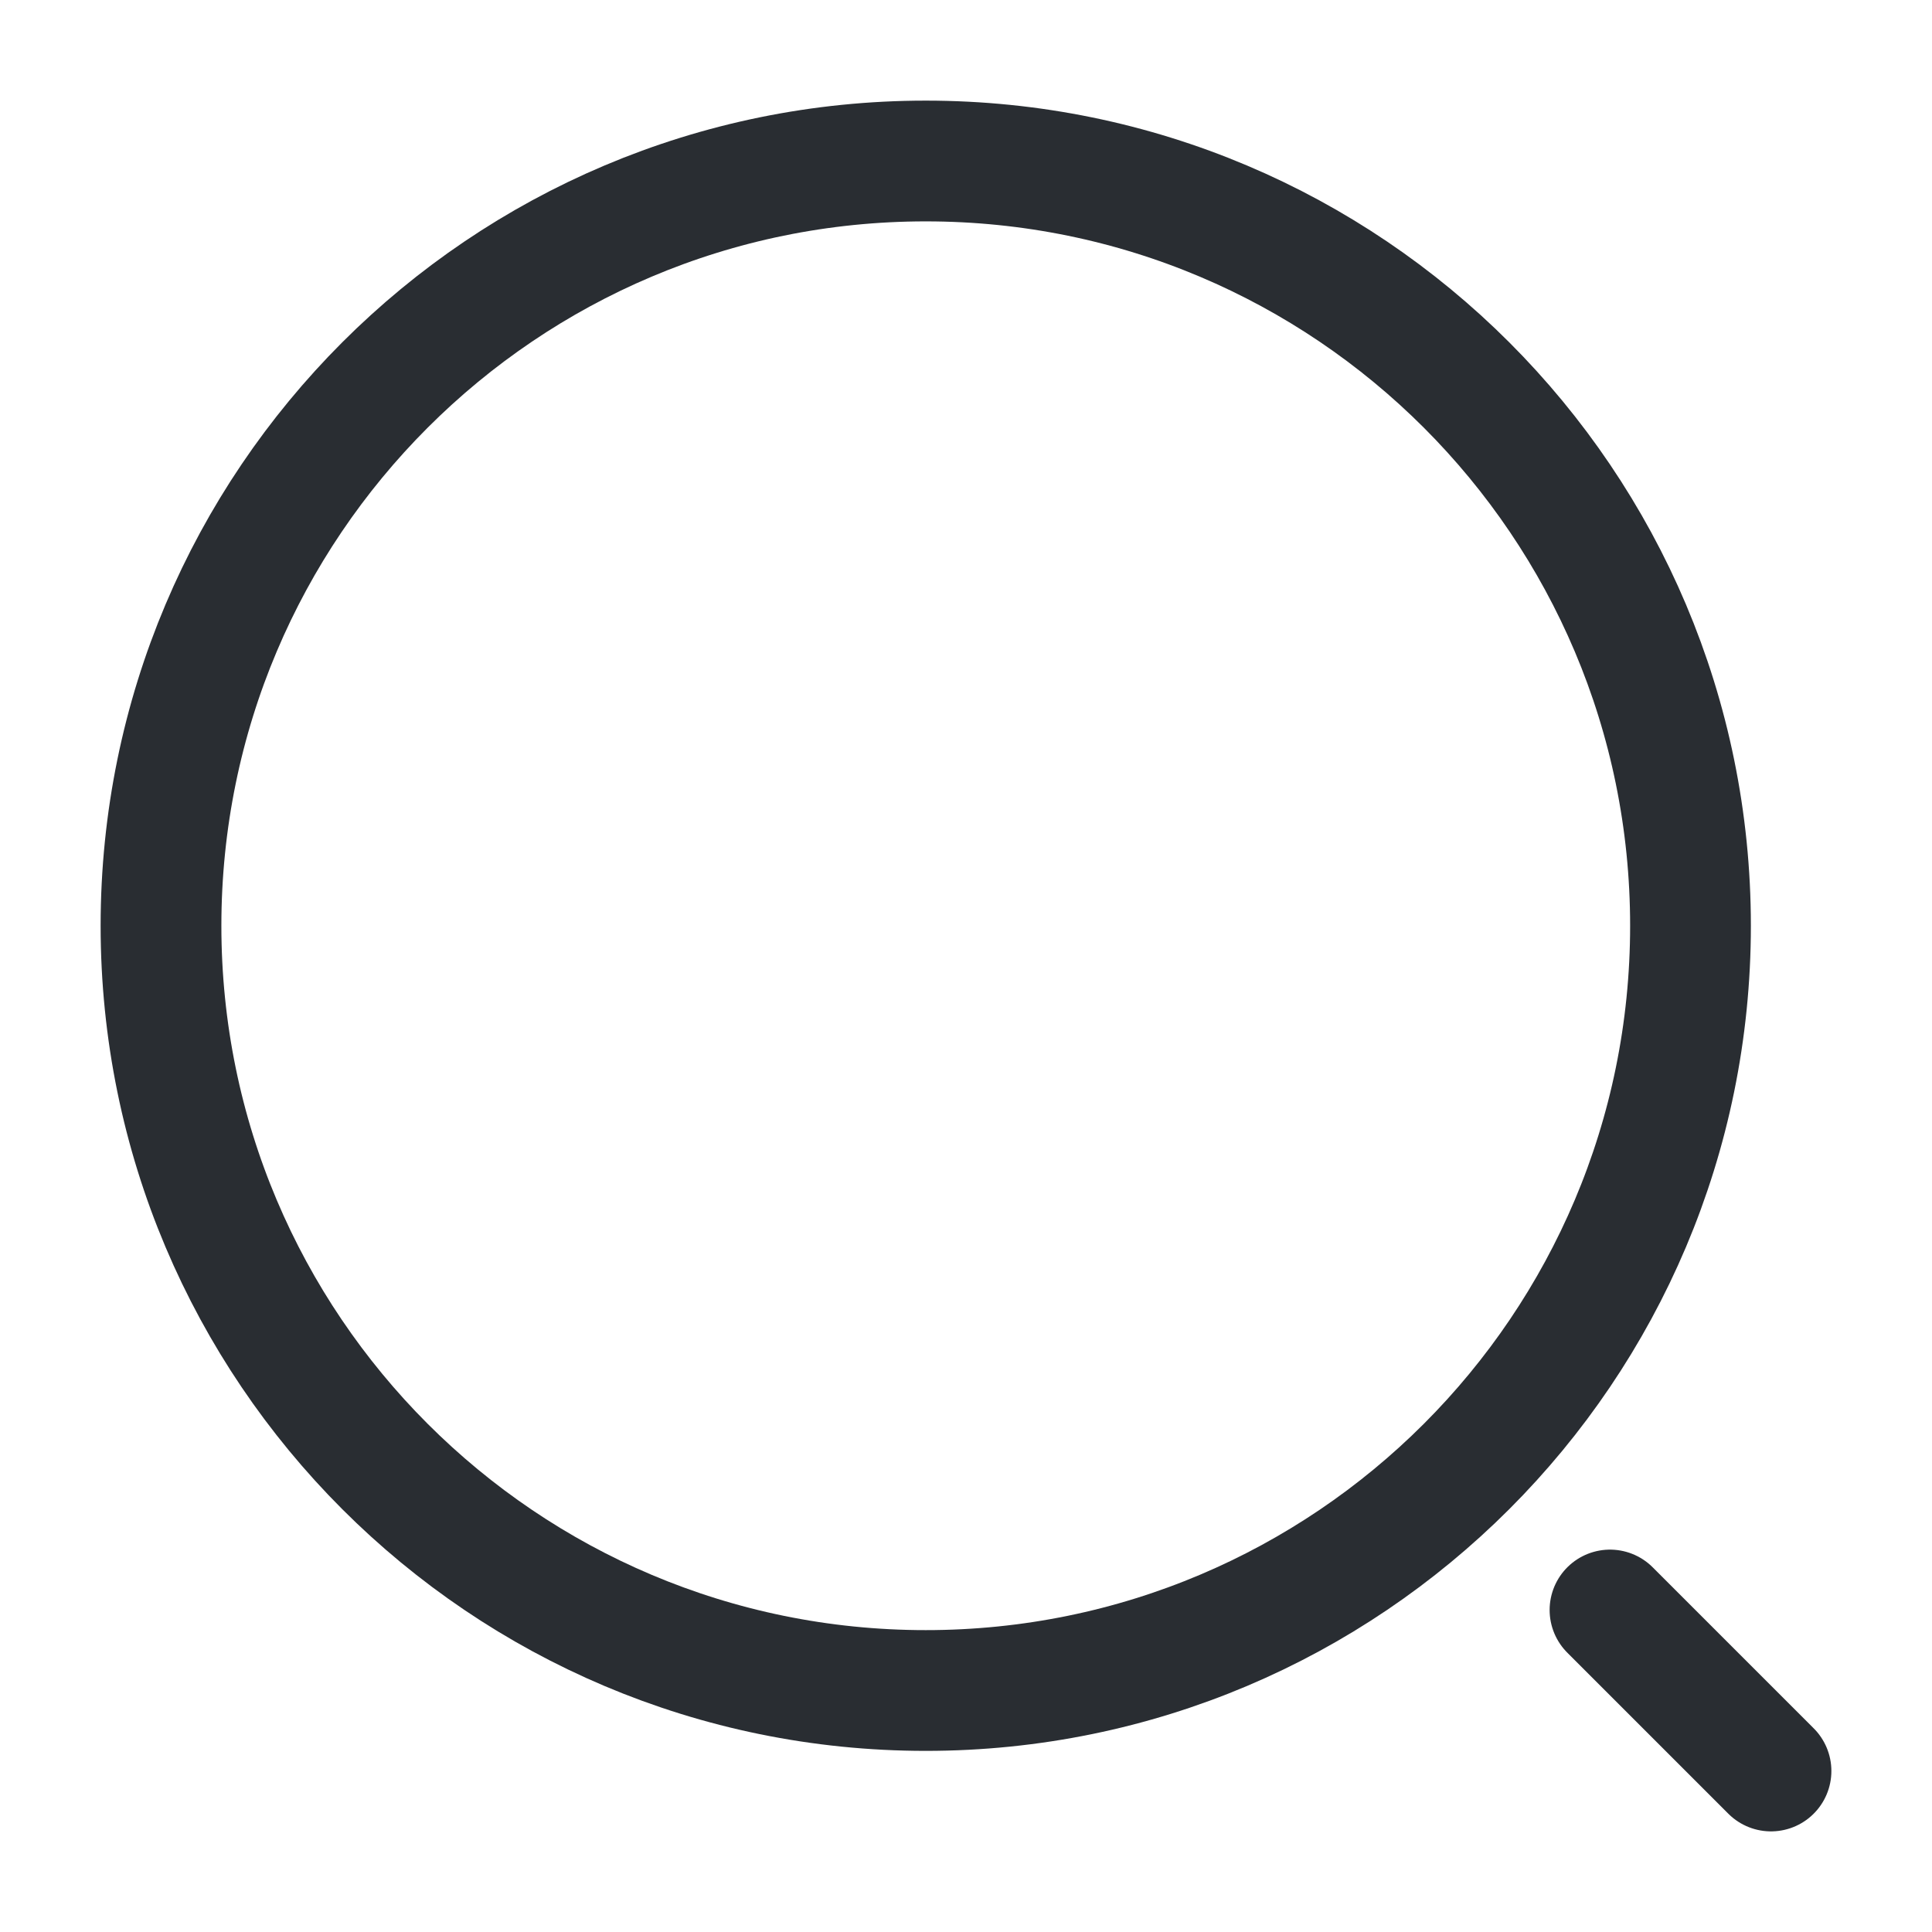
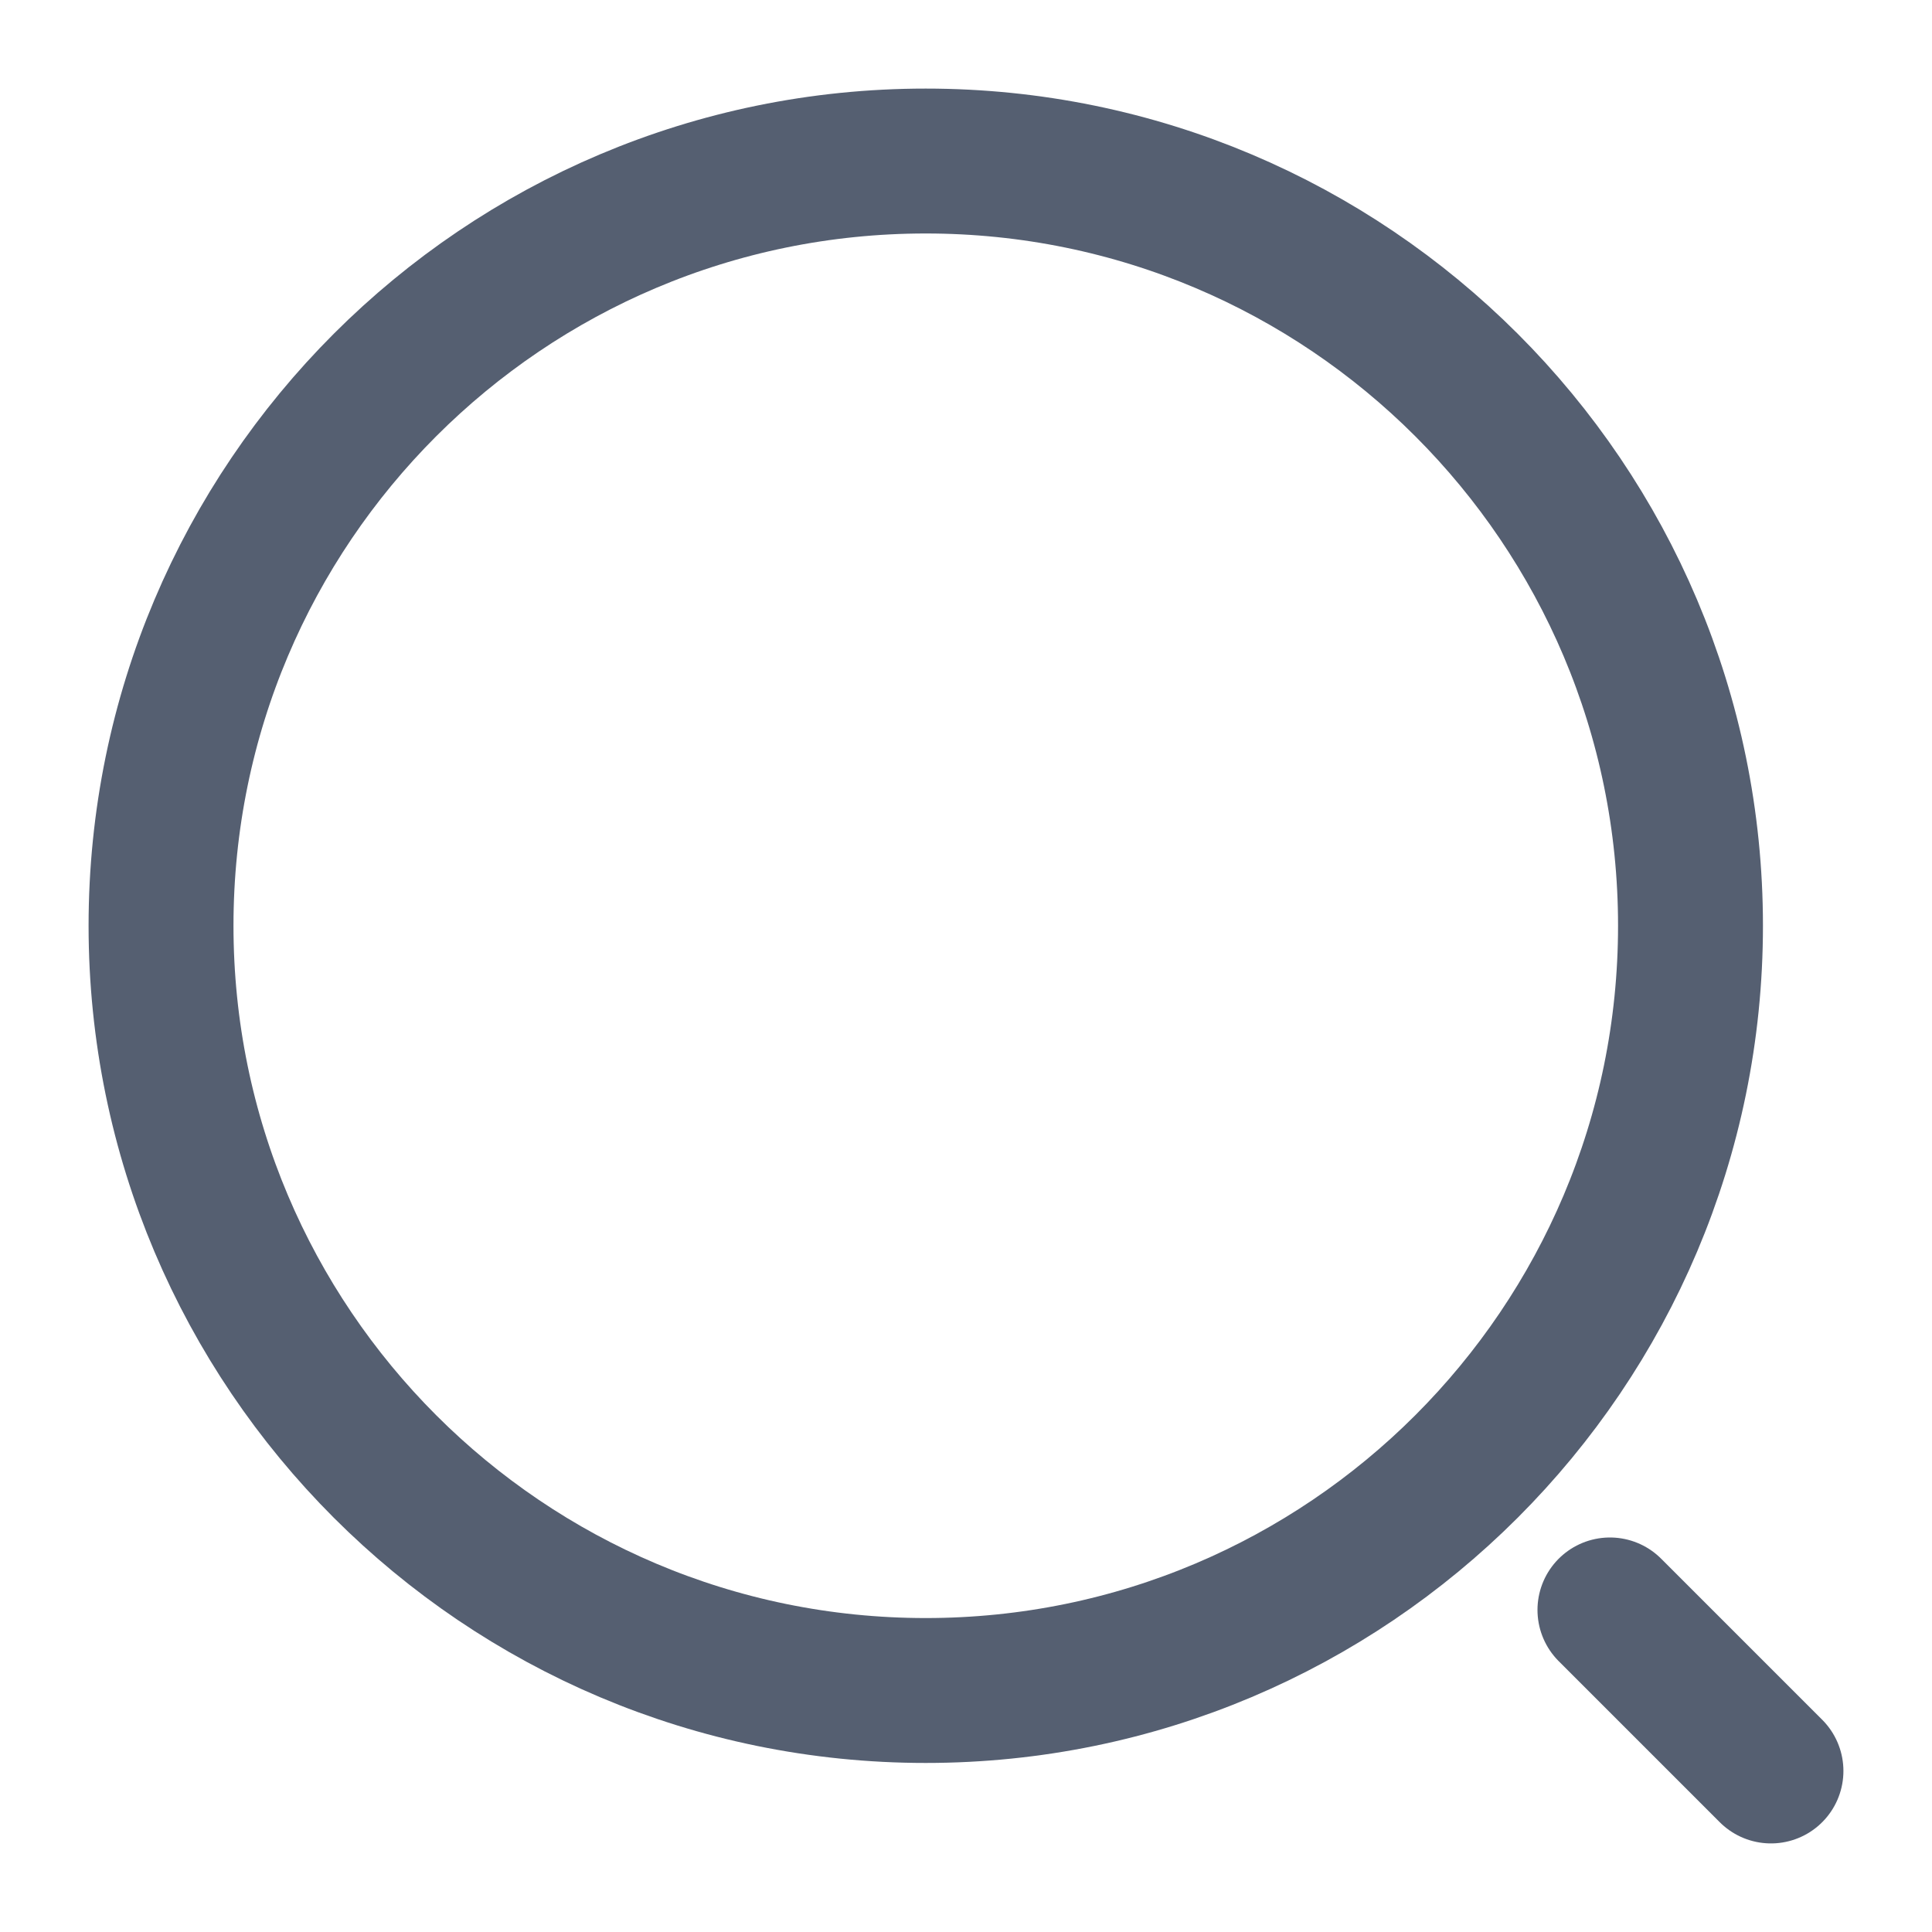
- <svg xmlns="http://www.w3.org/2000/svg" width="24" height="24" viewBox="0 0 24 24" fill="none">
-   <path d="M11.5 21C16.747 21 21 16.747 21 11.5C21 6.253 16.747 2 11.5 2C6.253 2 2 6.253 2 11.5C2 16.747 6.253 21 11.5 21Z" stroke="#292D32" stroke-width="1.5" stroke-linecap="round" stroke-linejoin="round" />
-   <path d="M22 22L20 20" stroke="#292D32" stroke-width="1.5" stroke-linecap="round" stroke-linejoin="round" />
+ <svg xmlns="http://www.w3.org/2000/svg" width="20" height="20" viewBox="0 0 20 20" fill="none">
+   <path d="M9.583 17.5C13.955 17.5 17.5 13.955 17.5 9.583C17.5 5.211 13.955 1.667 9.583 1.667C5.211 1.667 1.667 5.211 1.667 9.583C1.667 13.955 5.211 17.5 9.583 17.5Z" stroke="#555F71" stroke-width="1.5" stroke-linecap="round" stroke-linejoin="round" />
+   <path d="M18.333 18.333L16.666 16.666" stroke="#555F71" stroke-width="1.5" stroke-linecap="round" stroke-linejoin="round" />
</svg>
